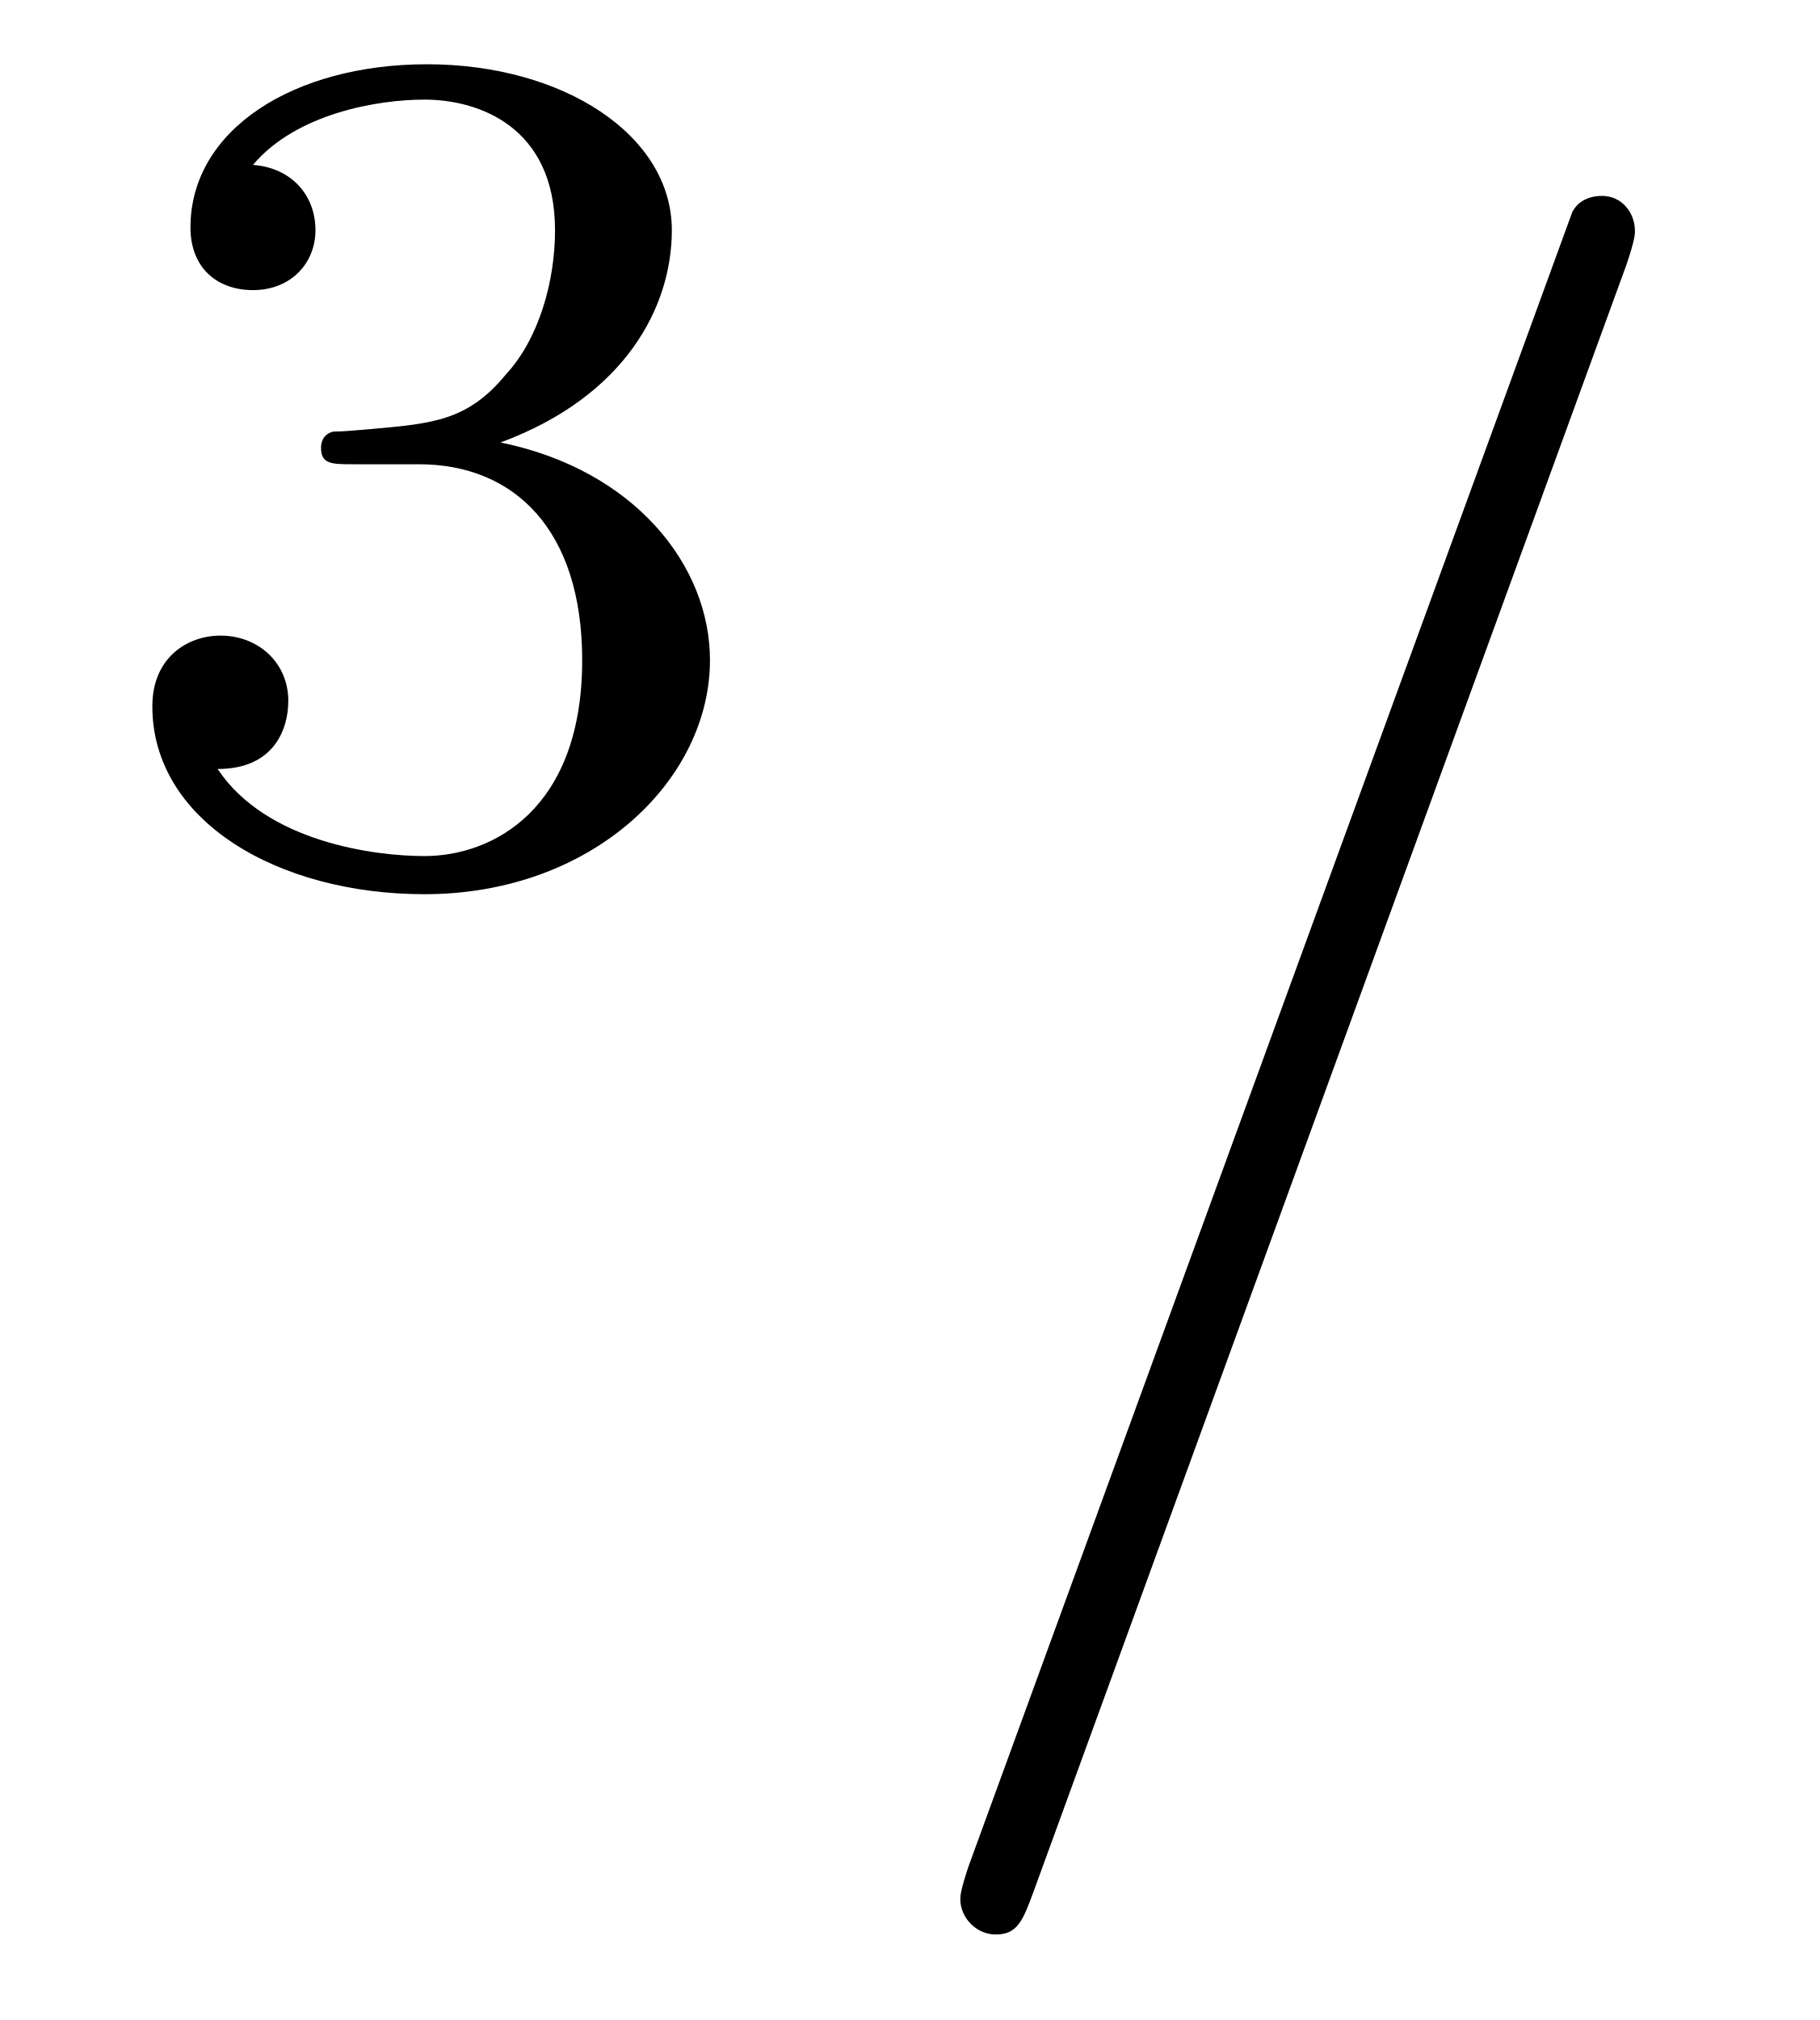
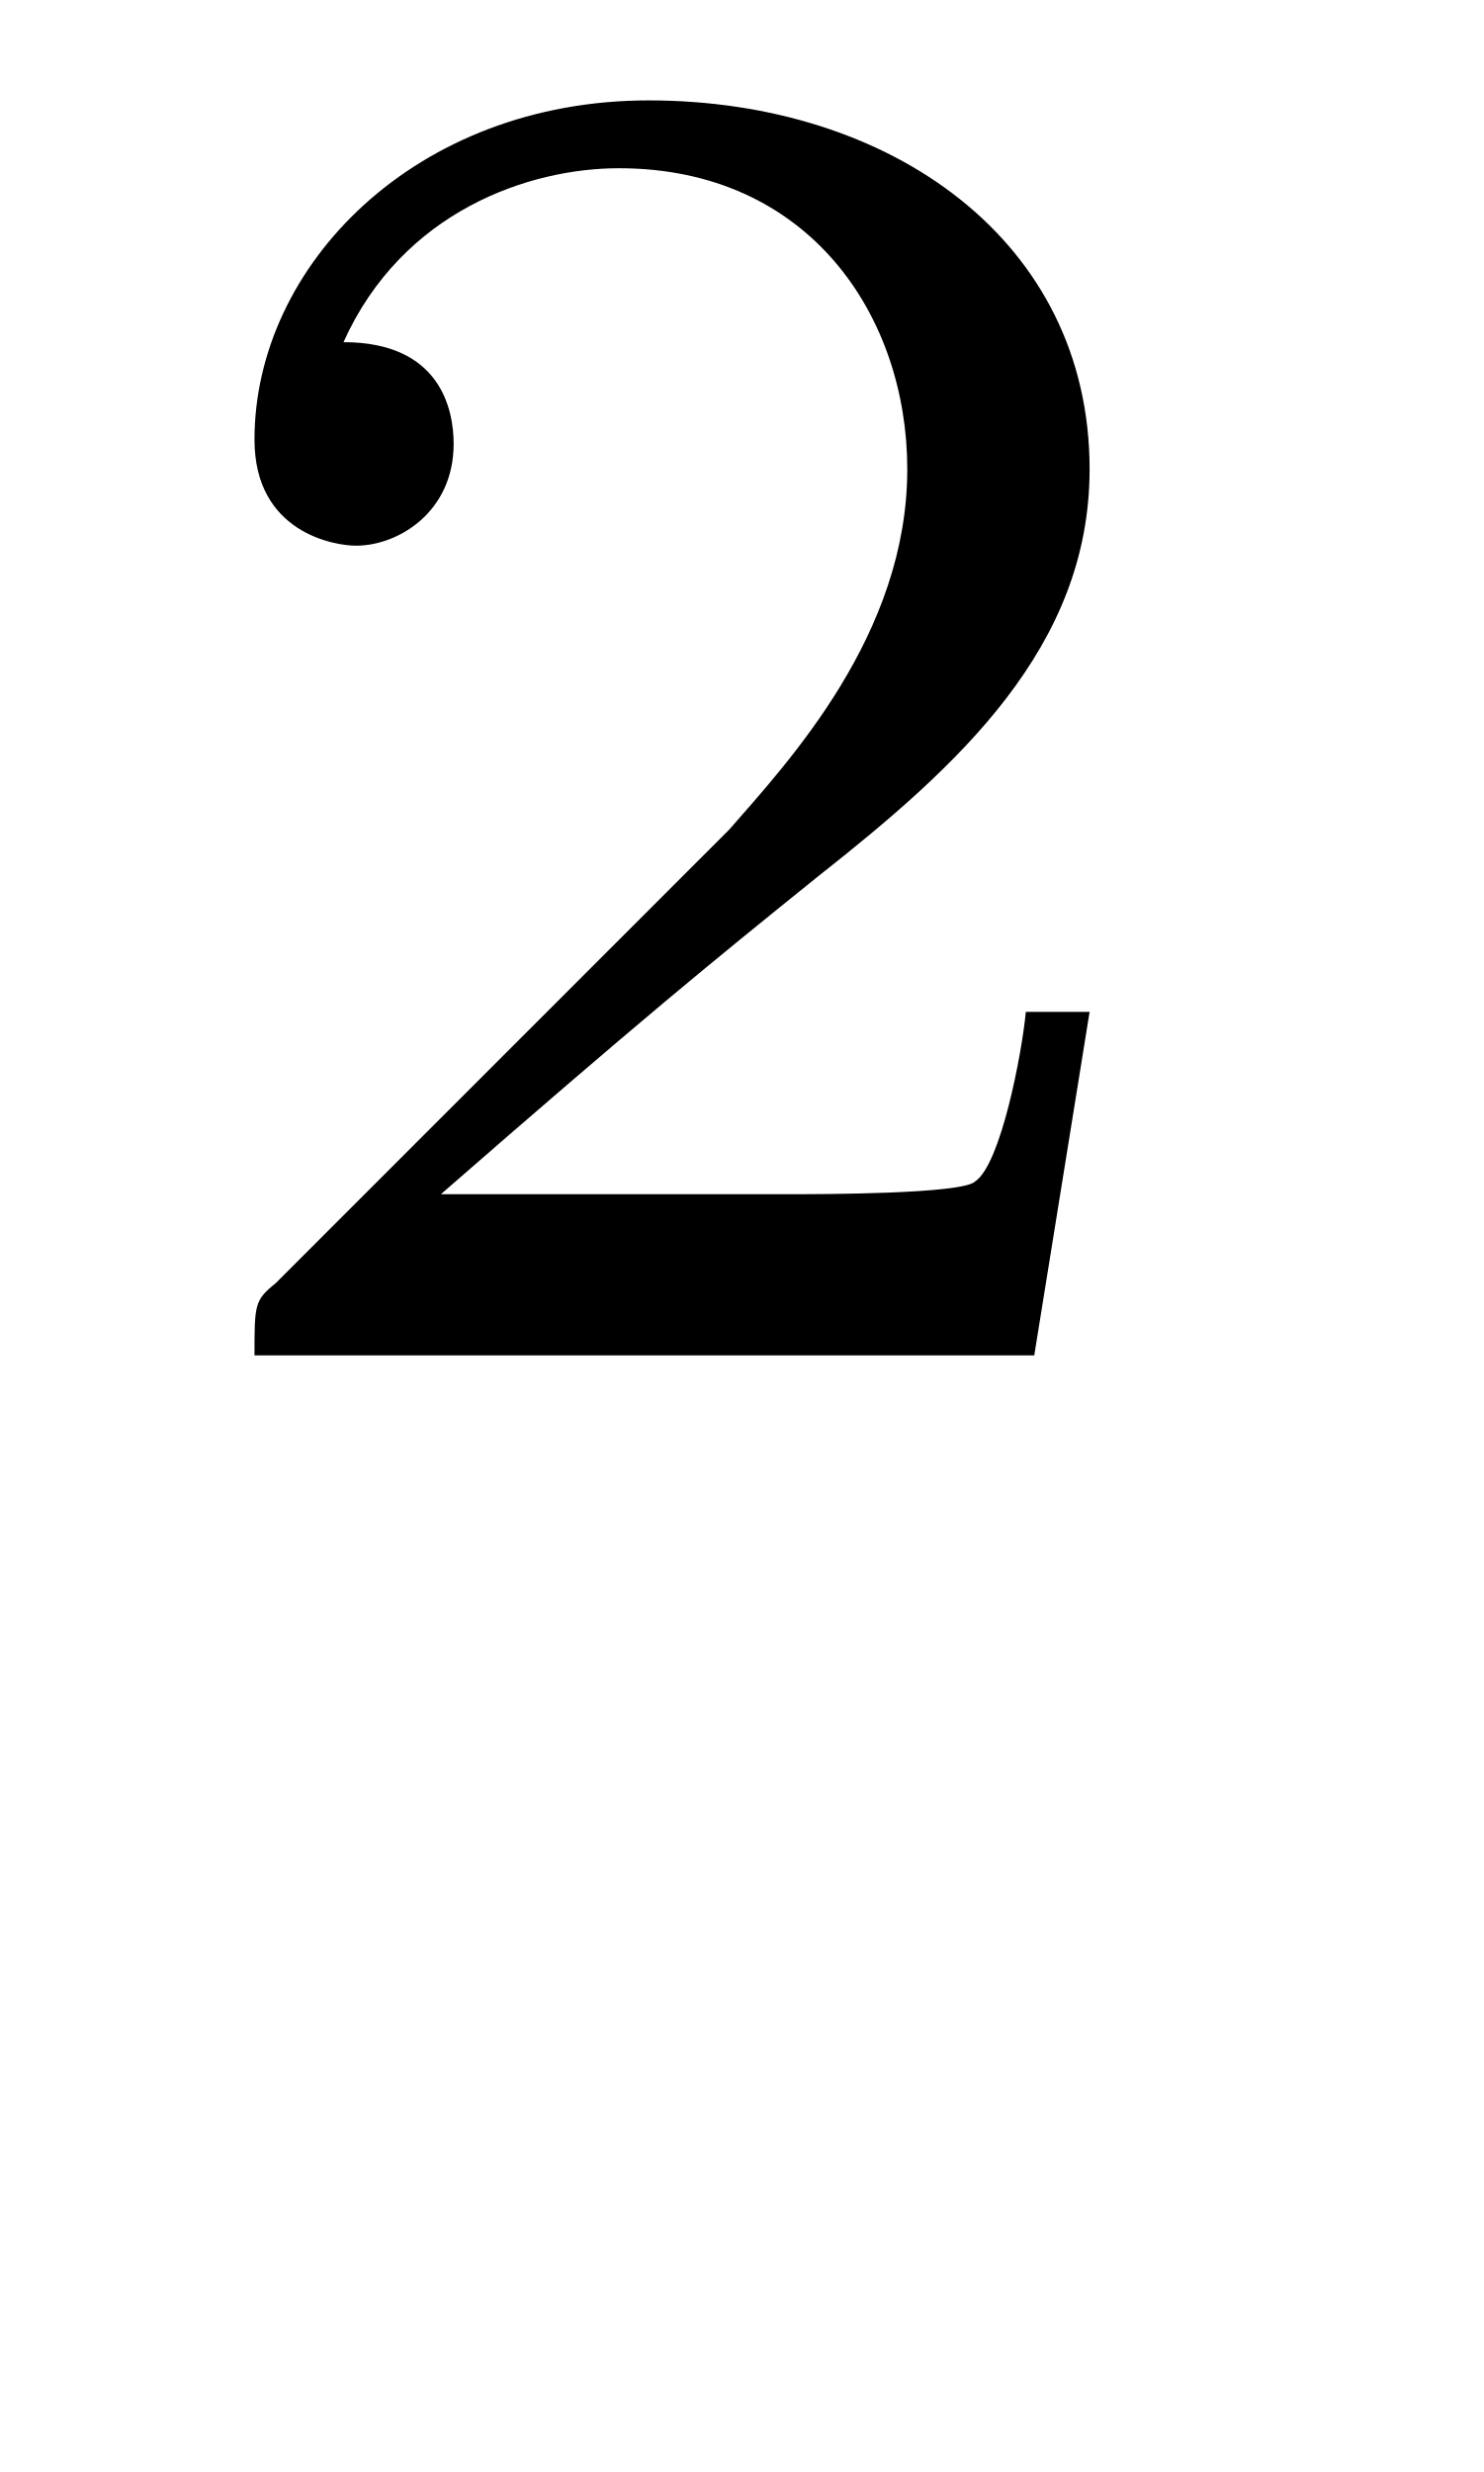
- <svg xmlns="http://www.w3.org/2000/svg" xmlns:xlink="http://www.w3.org/1999/xlink" viewBox="0 0 10.451 11.6">
+ <svg xmlns="http://www.w3.org/2000/svg" xmlns:xlink="http://www.w3.org/1999/xlink" viewBox="0 0 5.469 9.11">
  <defs>
    <g>
      <g id="glyph-0-0">
-         <path d="M 1.906 -2.328 C 2.453 -2.328 2.844 -1.953 2.844 -1.203 C 2.844 -0.344 2.328 -0.078 1.938 -0.078 C 1.656 -0.078 1.031 -0.156 0.75 -0.578 C 1.078 -0.578 1.156 -0.812 1.156 -0.969 C 1.156 -1.188 0.984 -1.344 0.766 -1.344 C 0.578 -1.344 0.375 -1.219 0.375 -0.938 C 0.375 -0.281 1.094 0.141 1.938 0.141 C 2.906 0.141 3.578 -0.516 3.578 -1.203 C 3.578 -1.75 3.141 -2.297 2.375 -2.453 C 3.094 -2.719 3.359 -3.234 3.359 -3.672 C 3.359 -4.219 2.734 -4.625 1.953 -4.625 C 1.188 -4.625 0.594 -4.25 0.594 -3.688 C 0.594 -3.453 0.75 -3.328 0.953 -3.328 C 1.172 -3.328 1.312 -3.484 1.312 -3.672 C 1.312 -3.875 1.172 -4.031 0.953 -4.047 C 1.203 -4.344 1.672 -4.422 1.938 -4.422 C 2.25 -4.422 2.688 -4.266 2.688 -3.672 C 2.688 -3.375 2.594 -3.047 2.406 -2.844 C 2.188 -2.578 1.984 -2.562 1.641 -2.531 C 1.469 -2.516 1.453 -2.516 1.422 -2.516 C 1.406 -2.516 1.344 -2.5 1.344 -2.422 C 1.344 -2.328 1.406 -2.328 1.531 -2.328 Z M 1.906 -2.328 " />
-       </g>
-       <g id="glyph-1-0">
-         <path d="M 4.375 -7.094 C 4.422 -7.234 4.422 -7.266 4.422 -7.281 C 4.422 -7.391 4.344 -7.484 4.234 -7.484 C 4.156 -7.484 4.094 -7.453 4.062 -7.391 L 0.594 2.109 C 0.547 2.25 0.547 2.281 0.547 2.297 C 0.547 2.406 0.641 2.5 0.75 2.5 C 0.875 2.5 0.906 2.422 0.969 2.25 Z M 4.375 -7.094 " />
+         <path d="M 3.516 -1.266 L 3.281 -1.266 C 3.266 -1.109 3.188 -0.703 3.094 -0.641 C 3.047 -0.594 2.516 -0.594 2.406 -0.594 L 1.125 -0.594 C 1.859 -1.234 2.109 -1.438 2.516 -1.766 C 3.031 -2.172 3.516 -2.609 3.516 -3.266 C 3.516 -4.109 2.781 -4.625 1.891 -4.625 C 1.031 -4.625 0.438 -4.016 0.438 -3.375 C 0.438 -3.031 0.734 -2.984 0.812 -2.984 C 0.969 -2.984 1.172 -3.109 1.172 -3.359 C 1.172 -3.484 1.125 -3.734 0.766 -3.734 C 0.984 -4.219 1.453 -4.375 1.781 -4.375 C 2.484 -4.375 2.844 -3.828 2.844 -3.266 C 2.844 -2.656 2.406 -2.188 2.188 -1.938 L 0.516 -0.266 C 0.438 -0.203 0.438 -0.188 0.438 0 L 3.312 0 Z M 3.516 -1.266 " />
      </g>
    </g>
-     <clipPath id="clip-0">
-       <path clip-rule="nonzero" d="M 5 1 L 10 1 L 10 11.602 L 5 11.602 Z M 5 1 " />
-     </clipPath>
  </defs>
  <g fill="rgb(0%, 0%, 0%)" fill-opacity="1">
-     <use xlink:href="#glyph-0-0" x="0.5" y="4.994" />
-   </g>
-   <g clip-path="url(#clip-0)">
-     <g fill="rgb(0%, 0%, 0%)" fill-opacity="1">
-       <use xlink:href="#glyph-1-0" x="4.969" y="8.609" />
-     </g>
+     <use xlink:href="#glyph-0-0" x="0.5" y="4.995" />
  </g>
</svg>
